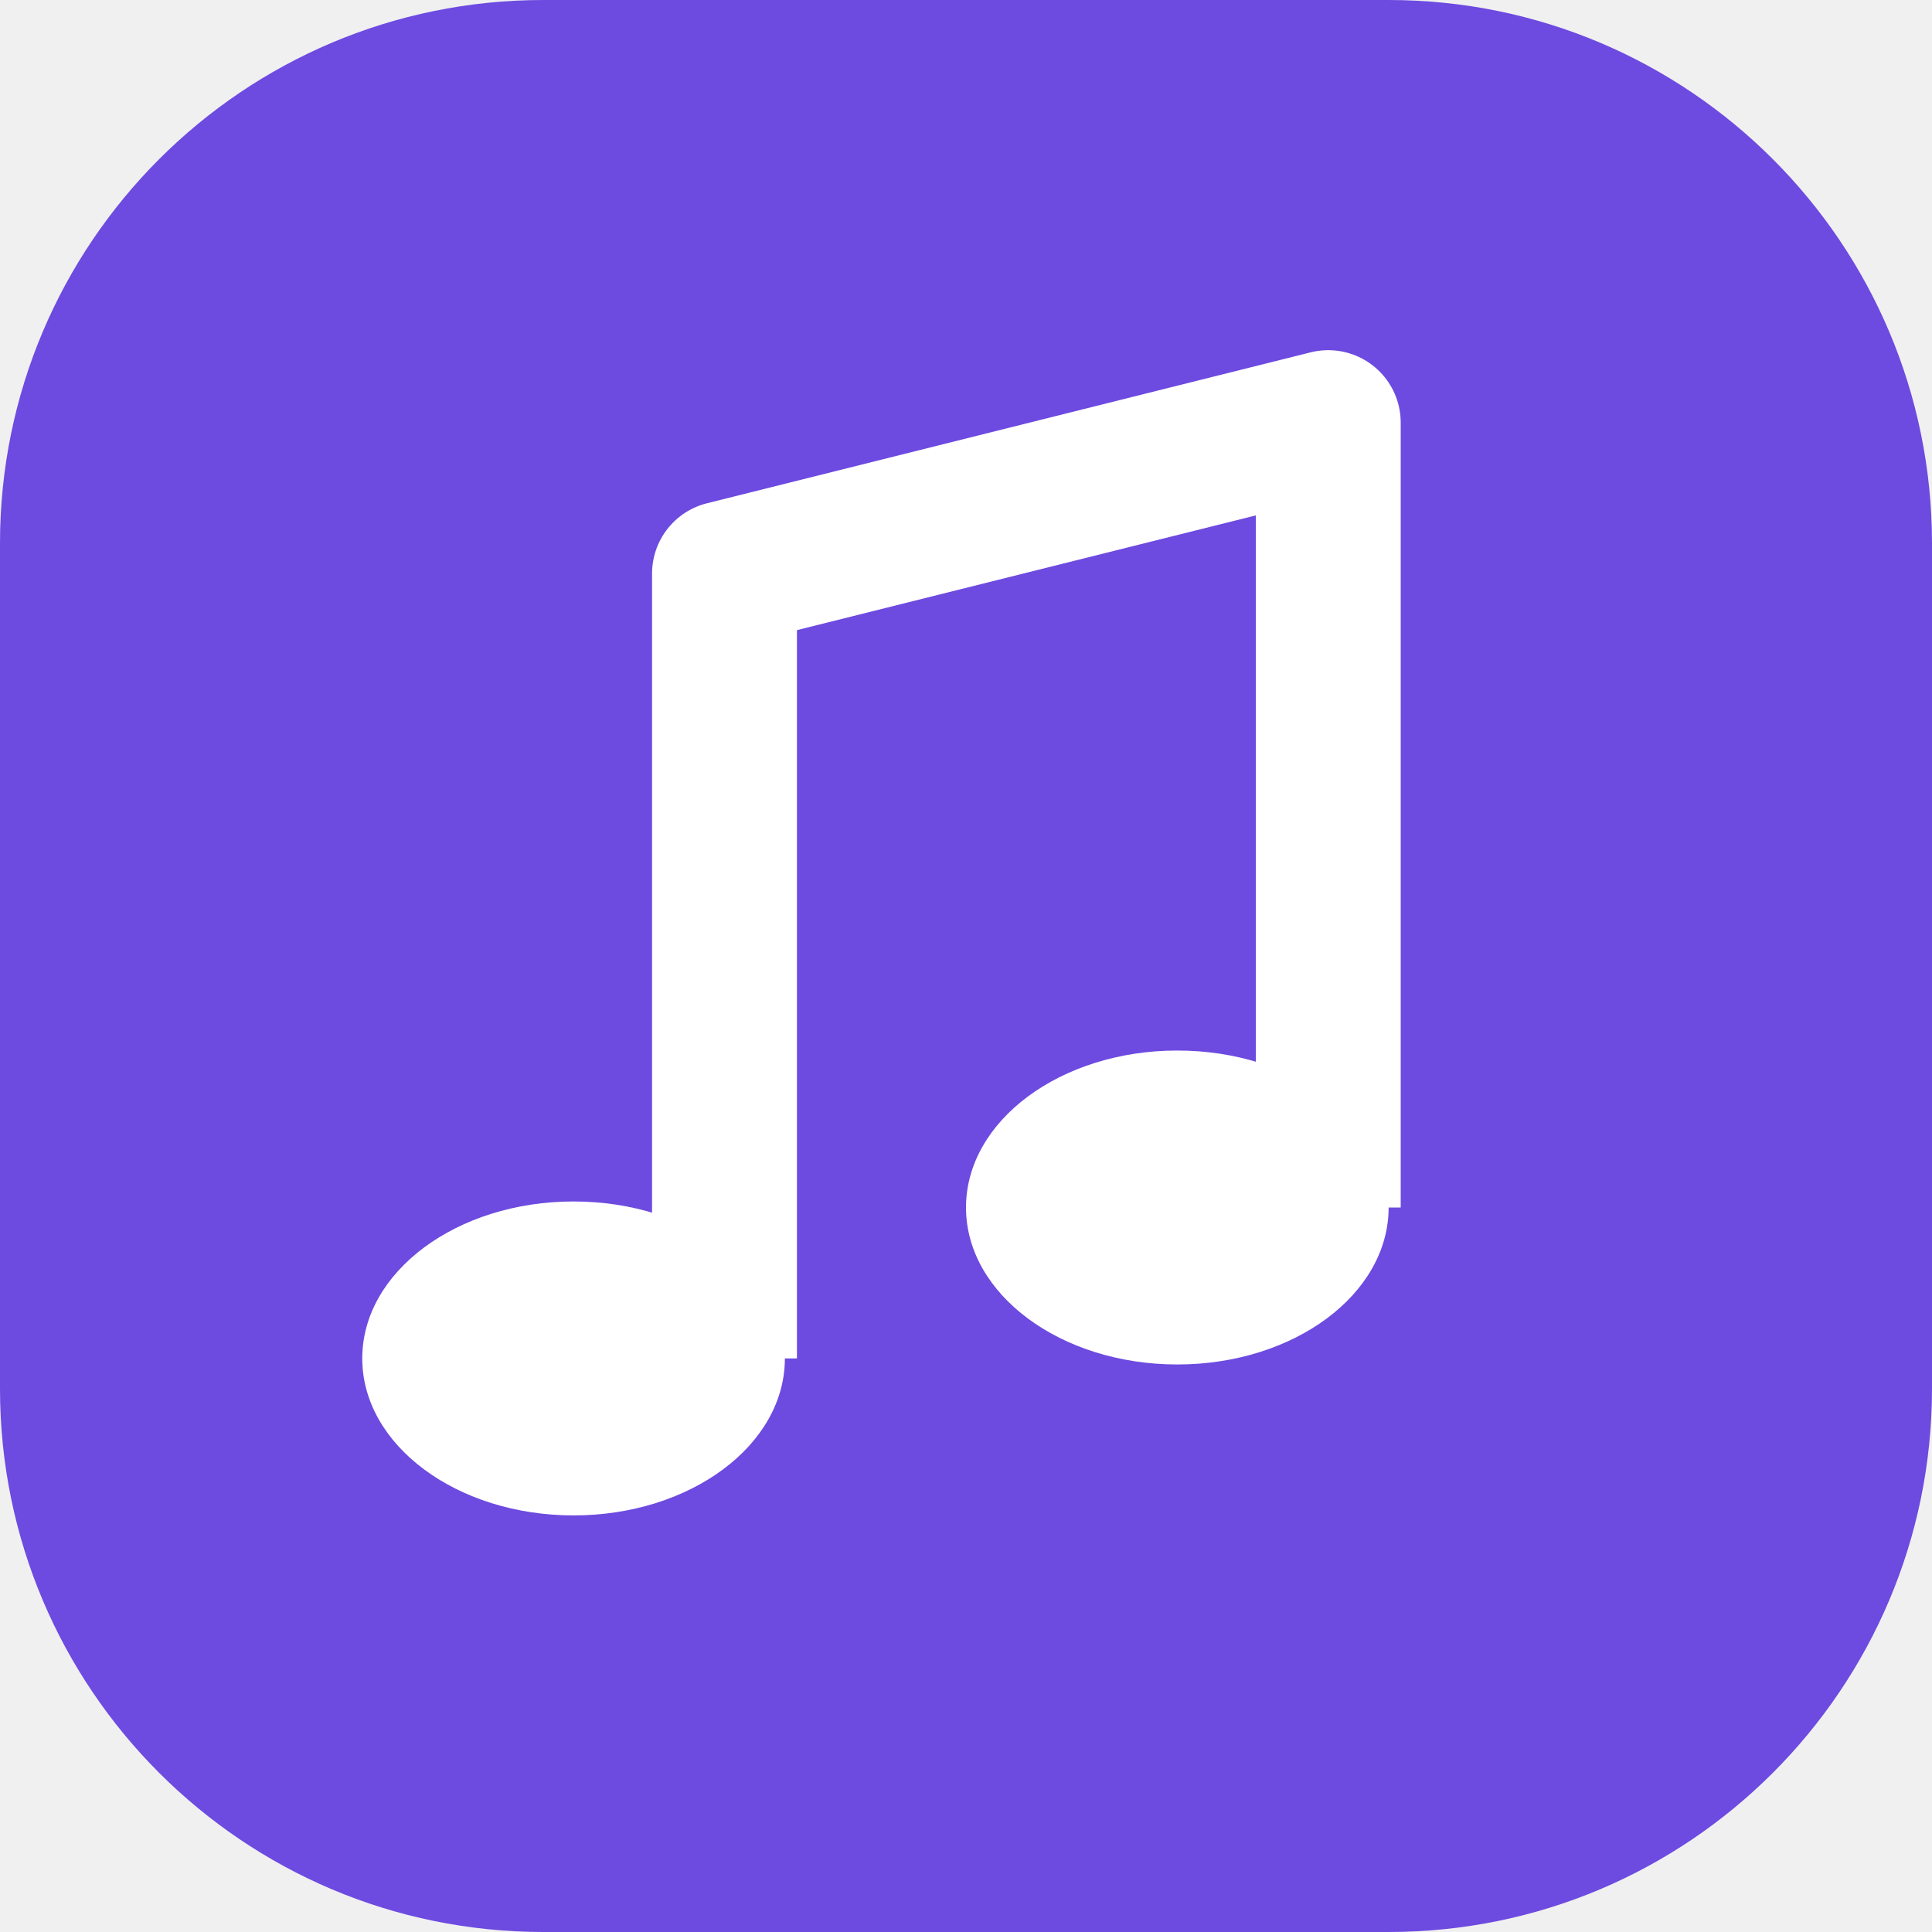
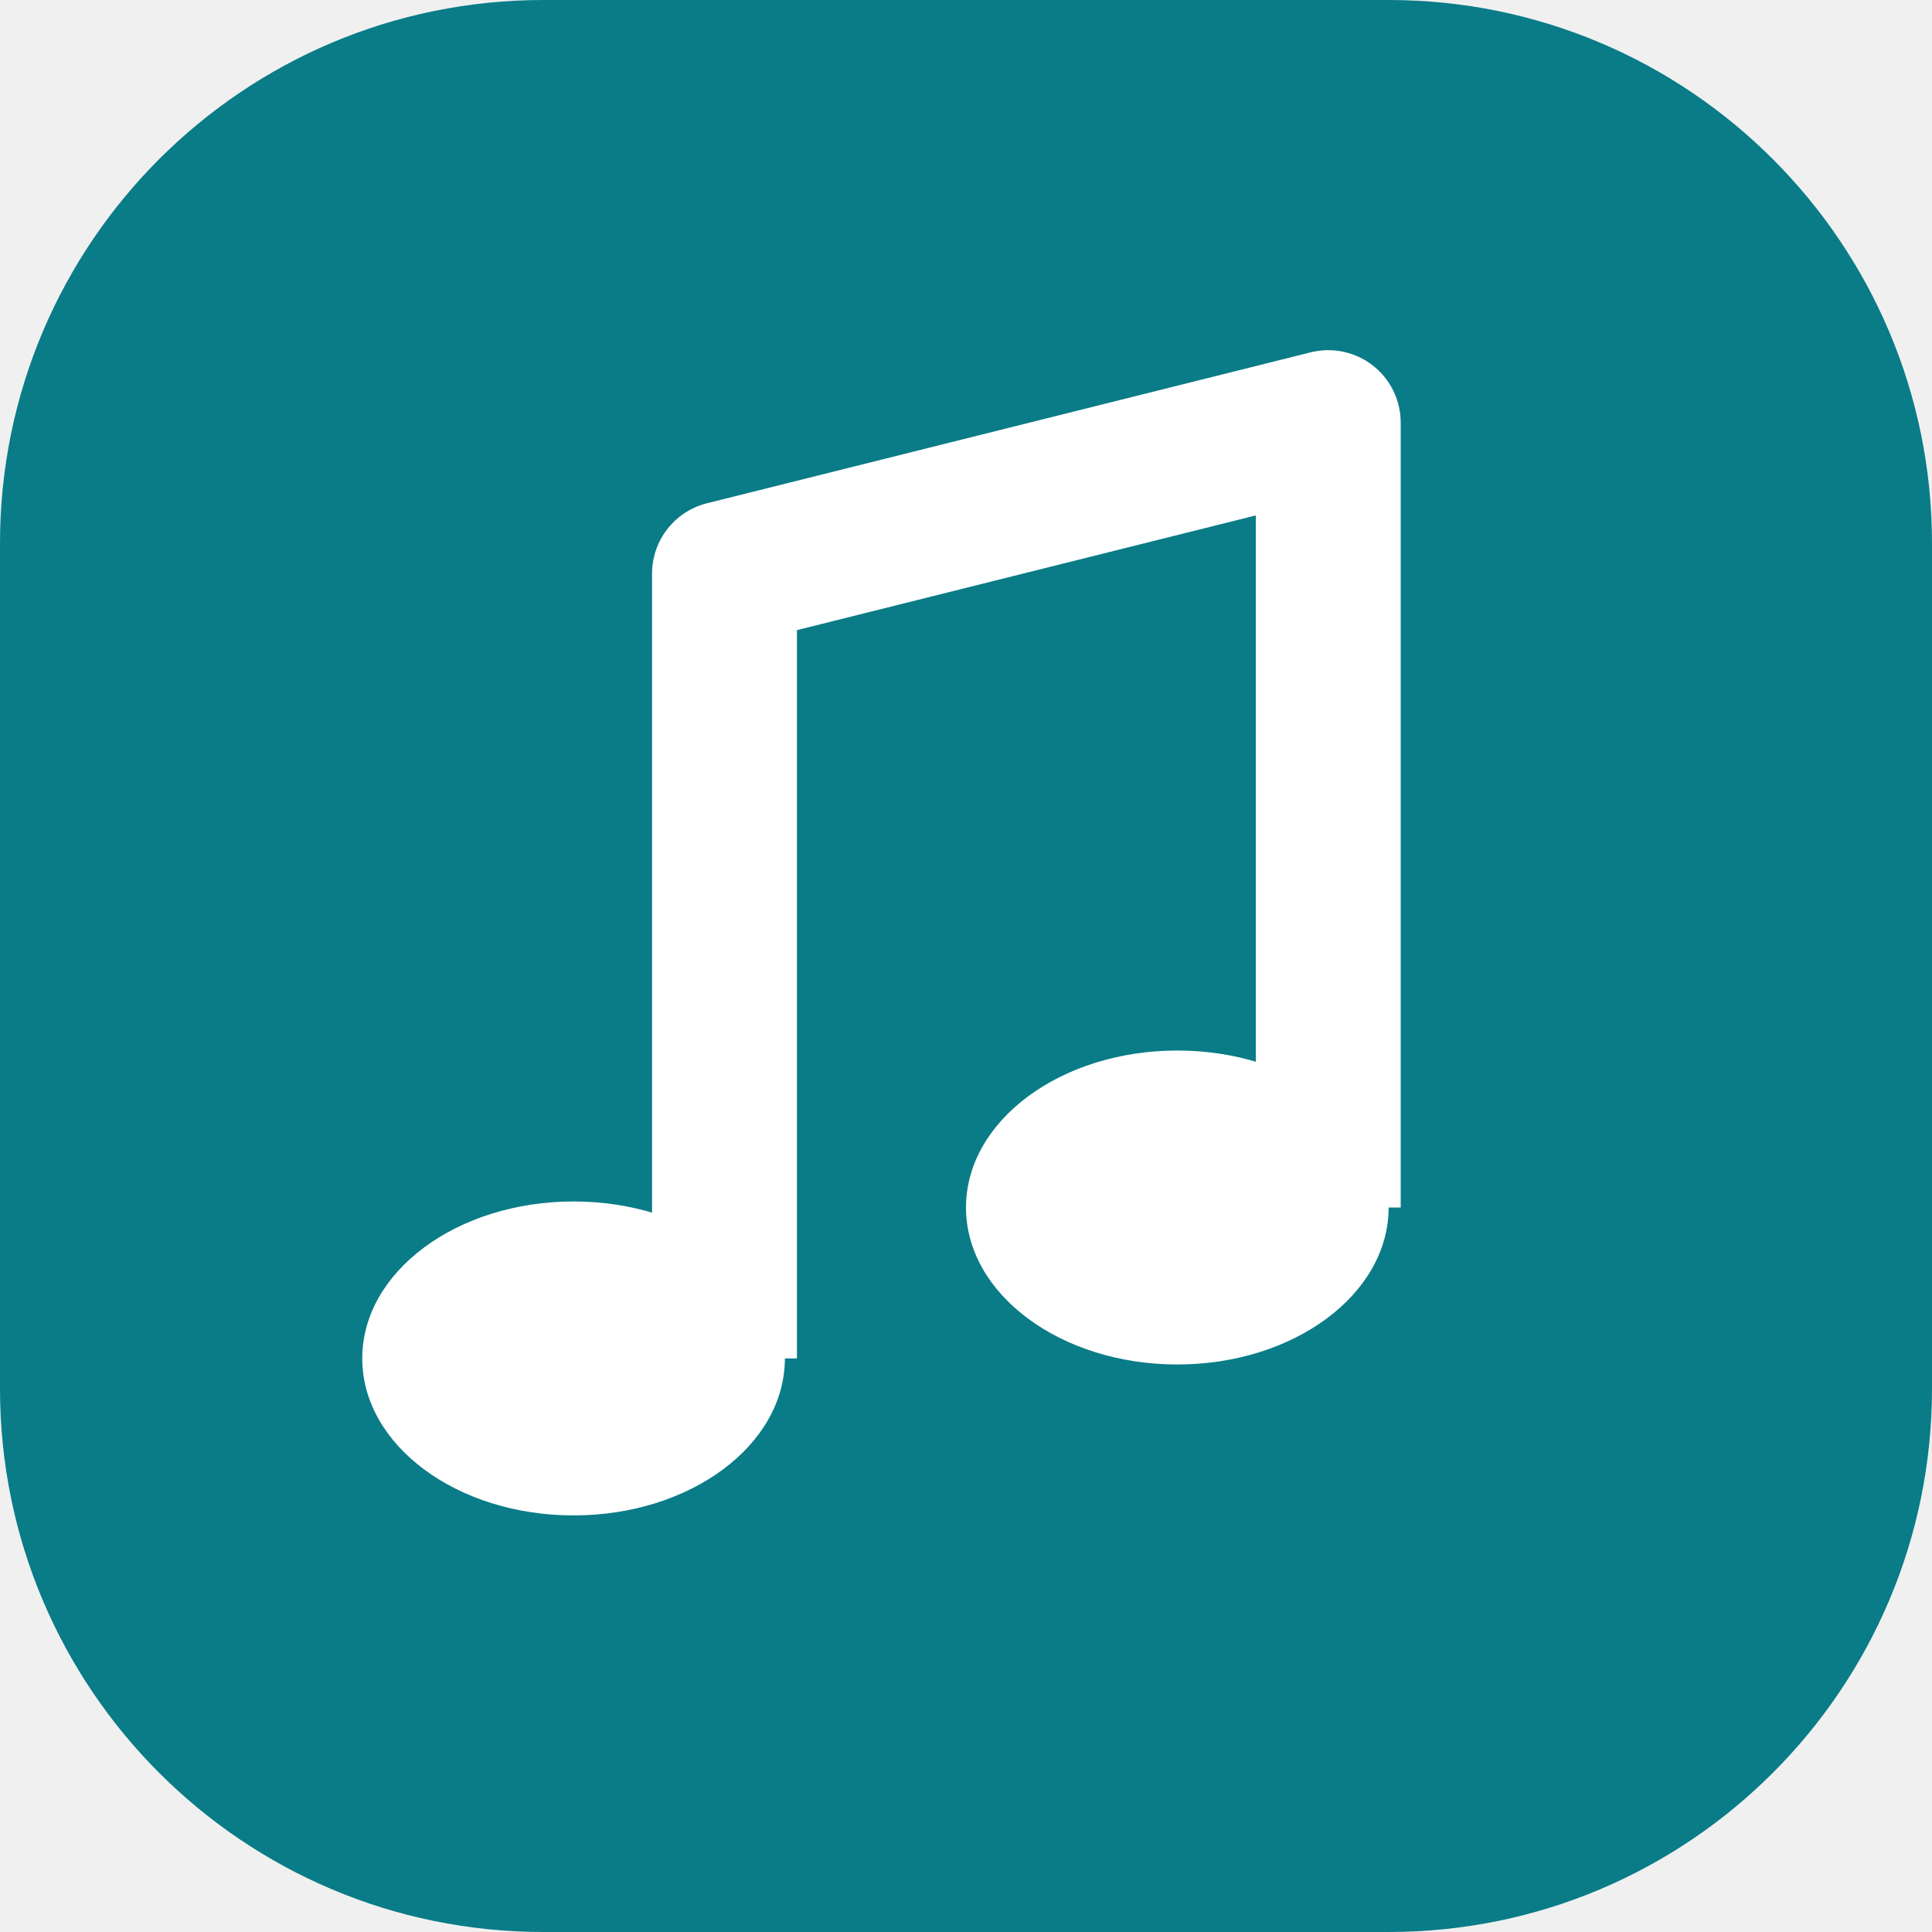
<svg xmlns="http://www.w3.org/2000/svg" viewBox="0 0 32 32">
-   <rect width="32" height="32" rx="9" fill="#6d4ae0" />
+   <rect width="32" height="32" rx="9" fill="#097c87" />
  <path d="M12 22.5V9.5l10-2.5v13" fill="none" stroke="#fff" stroke-width="2.4" stroke-linejoin="round" />
  <ellipse cx="9.5" cy="22.5" rx="3.5" ry="2.6" fill="#fff" />
  <ellipse cx="19.5" cy="20" rx="3.5" ry="2.6" fill="#fff" />
</svg>
